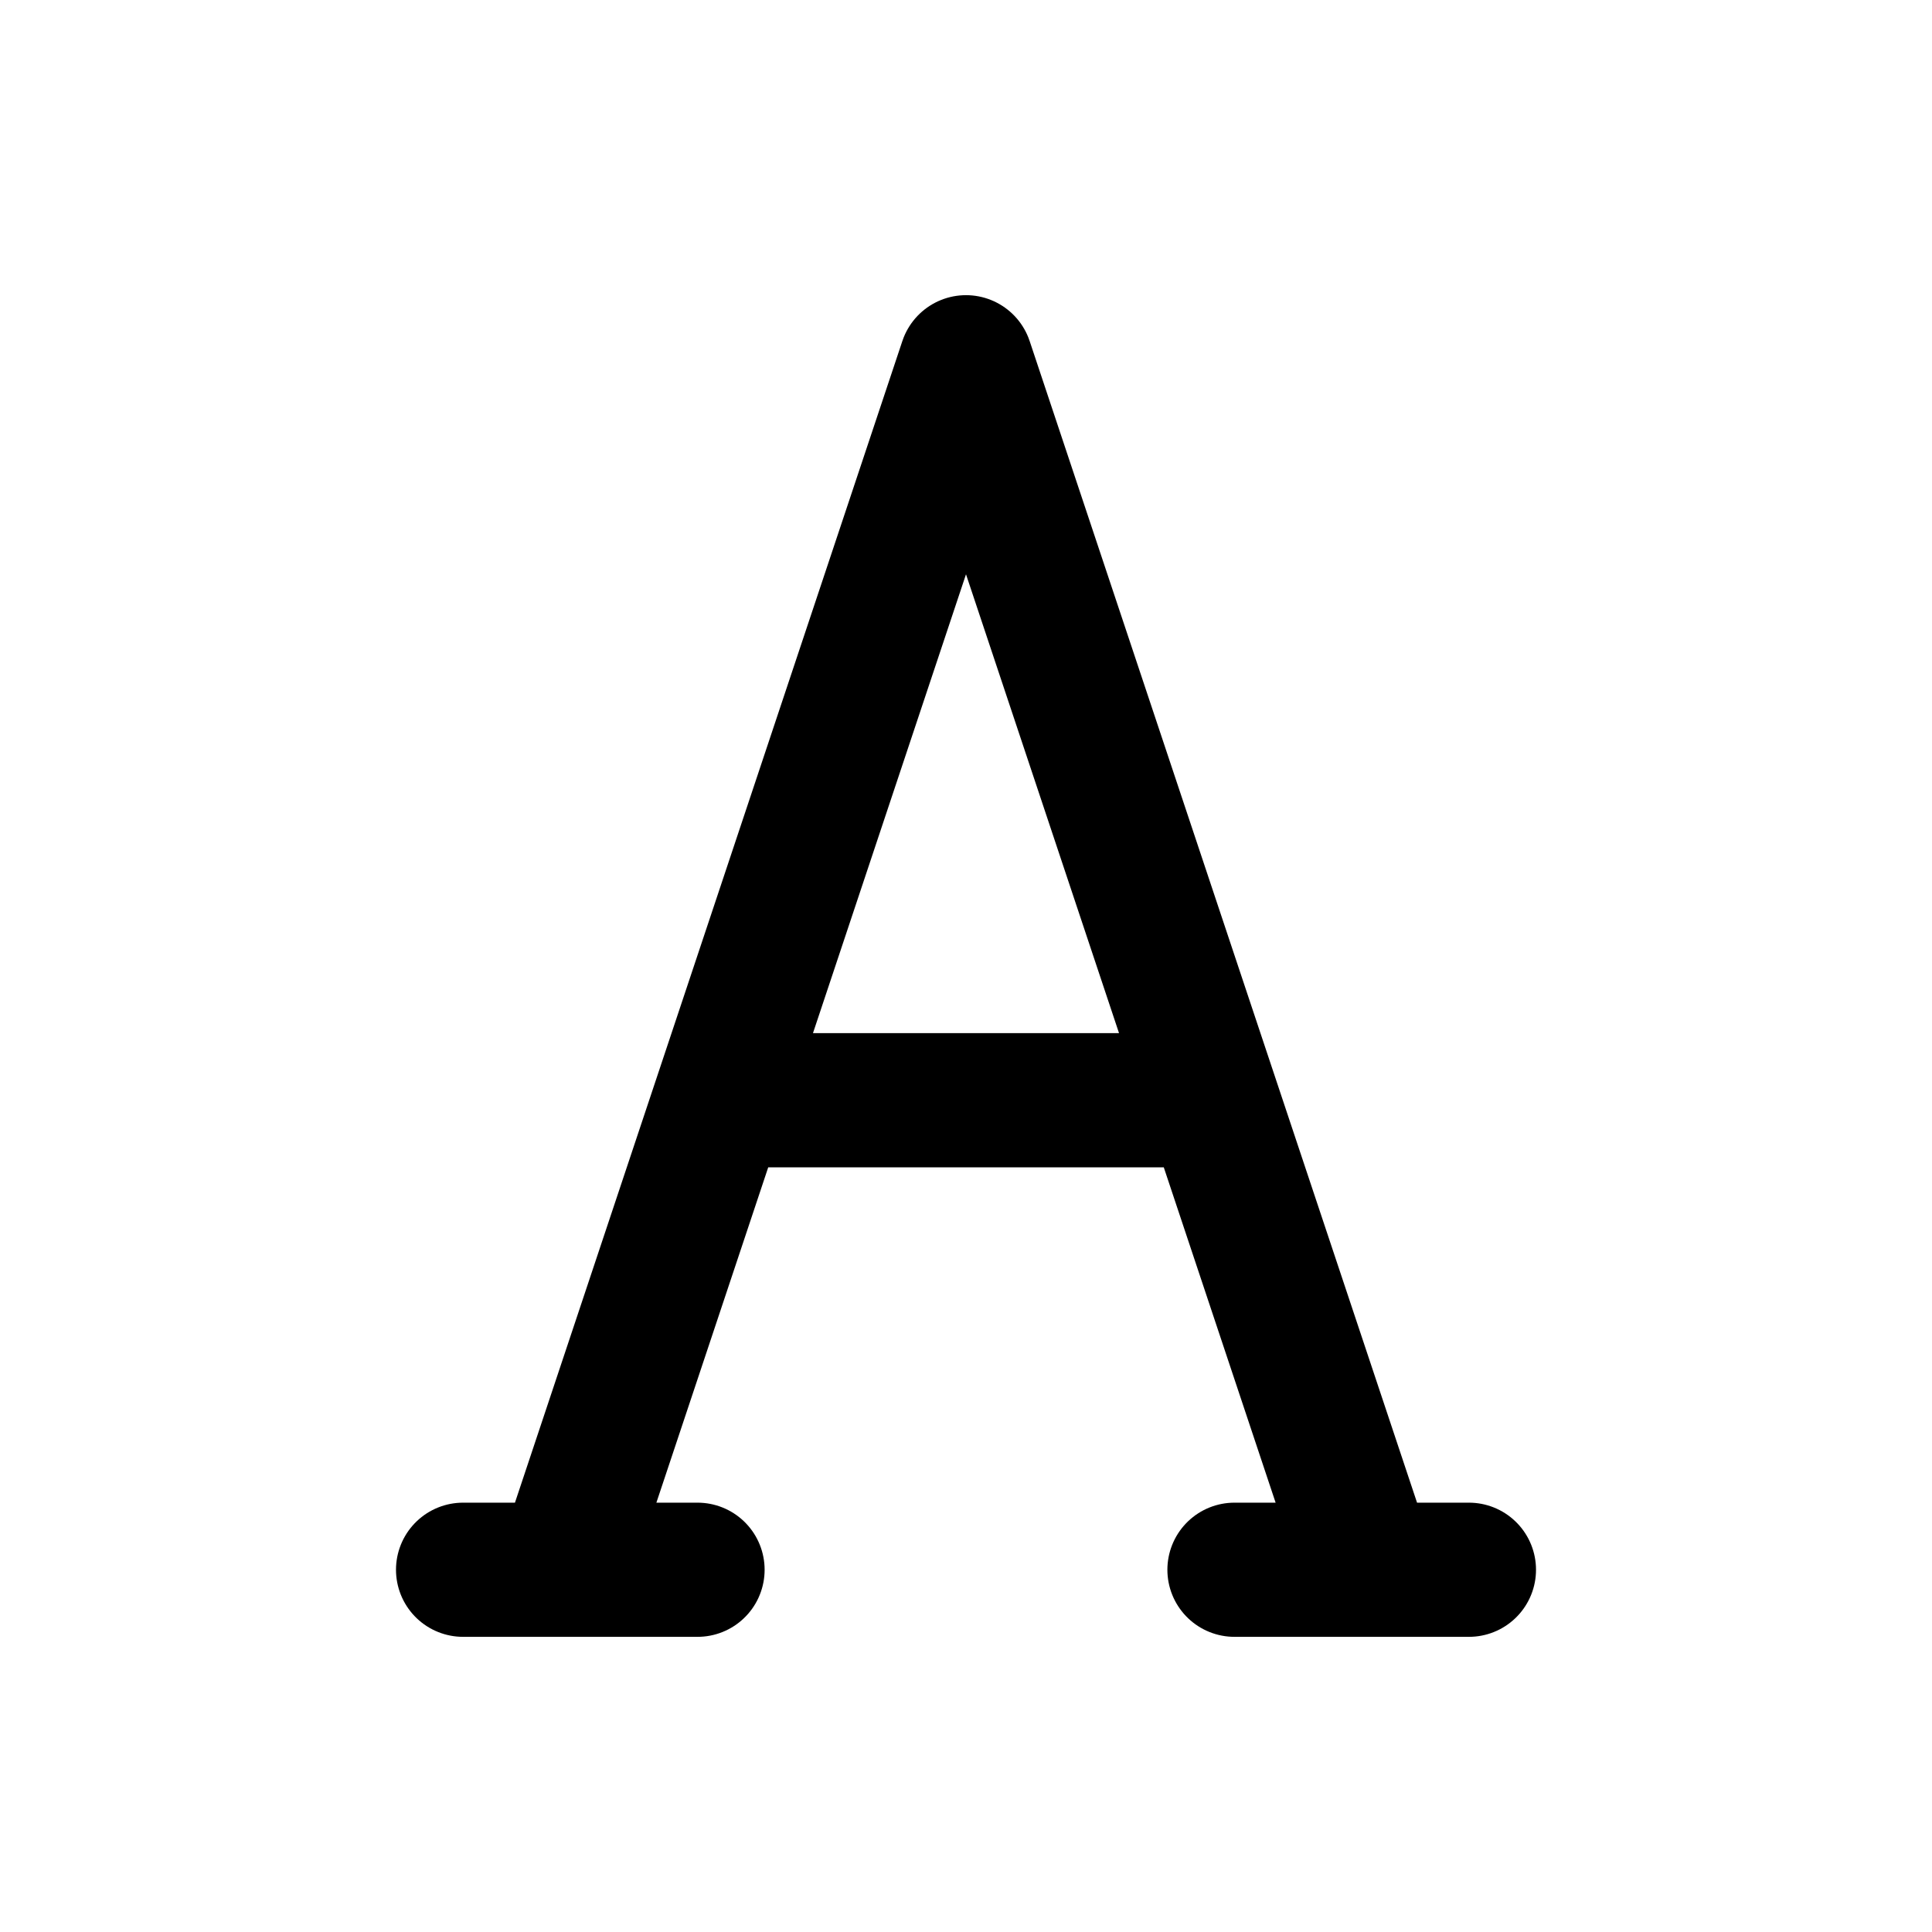
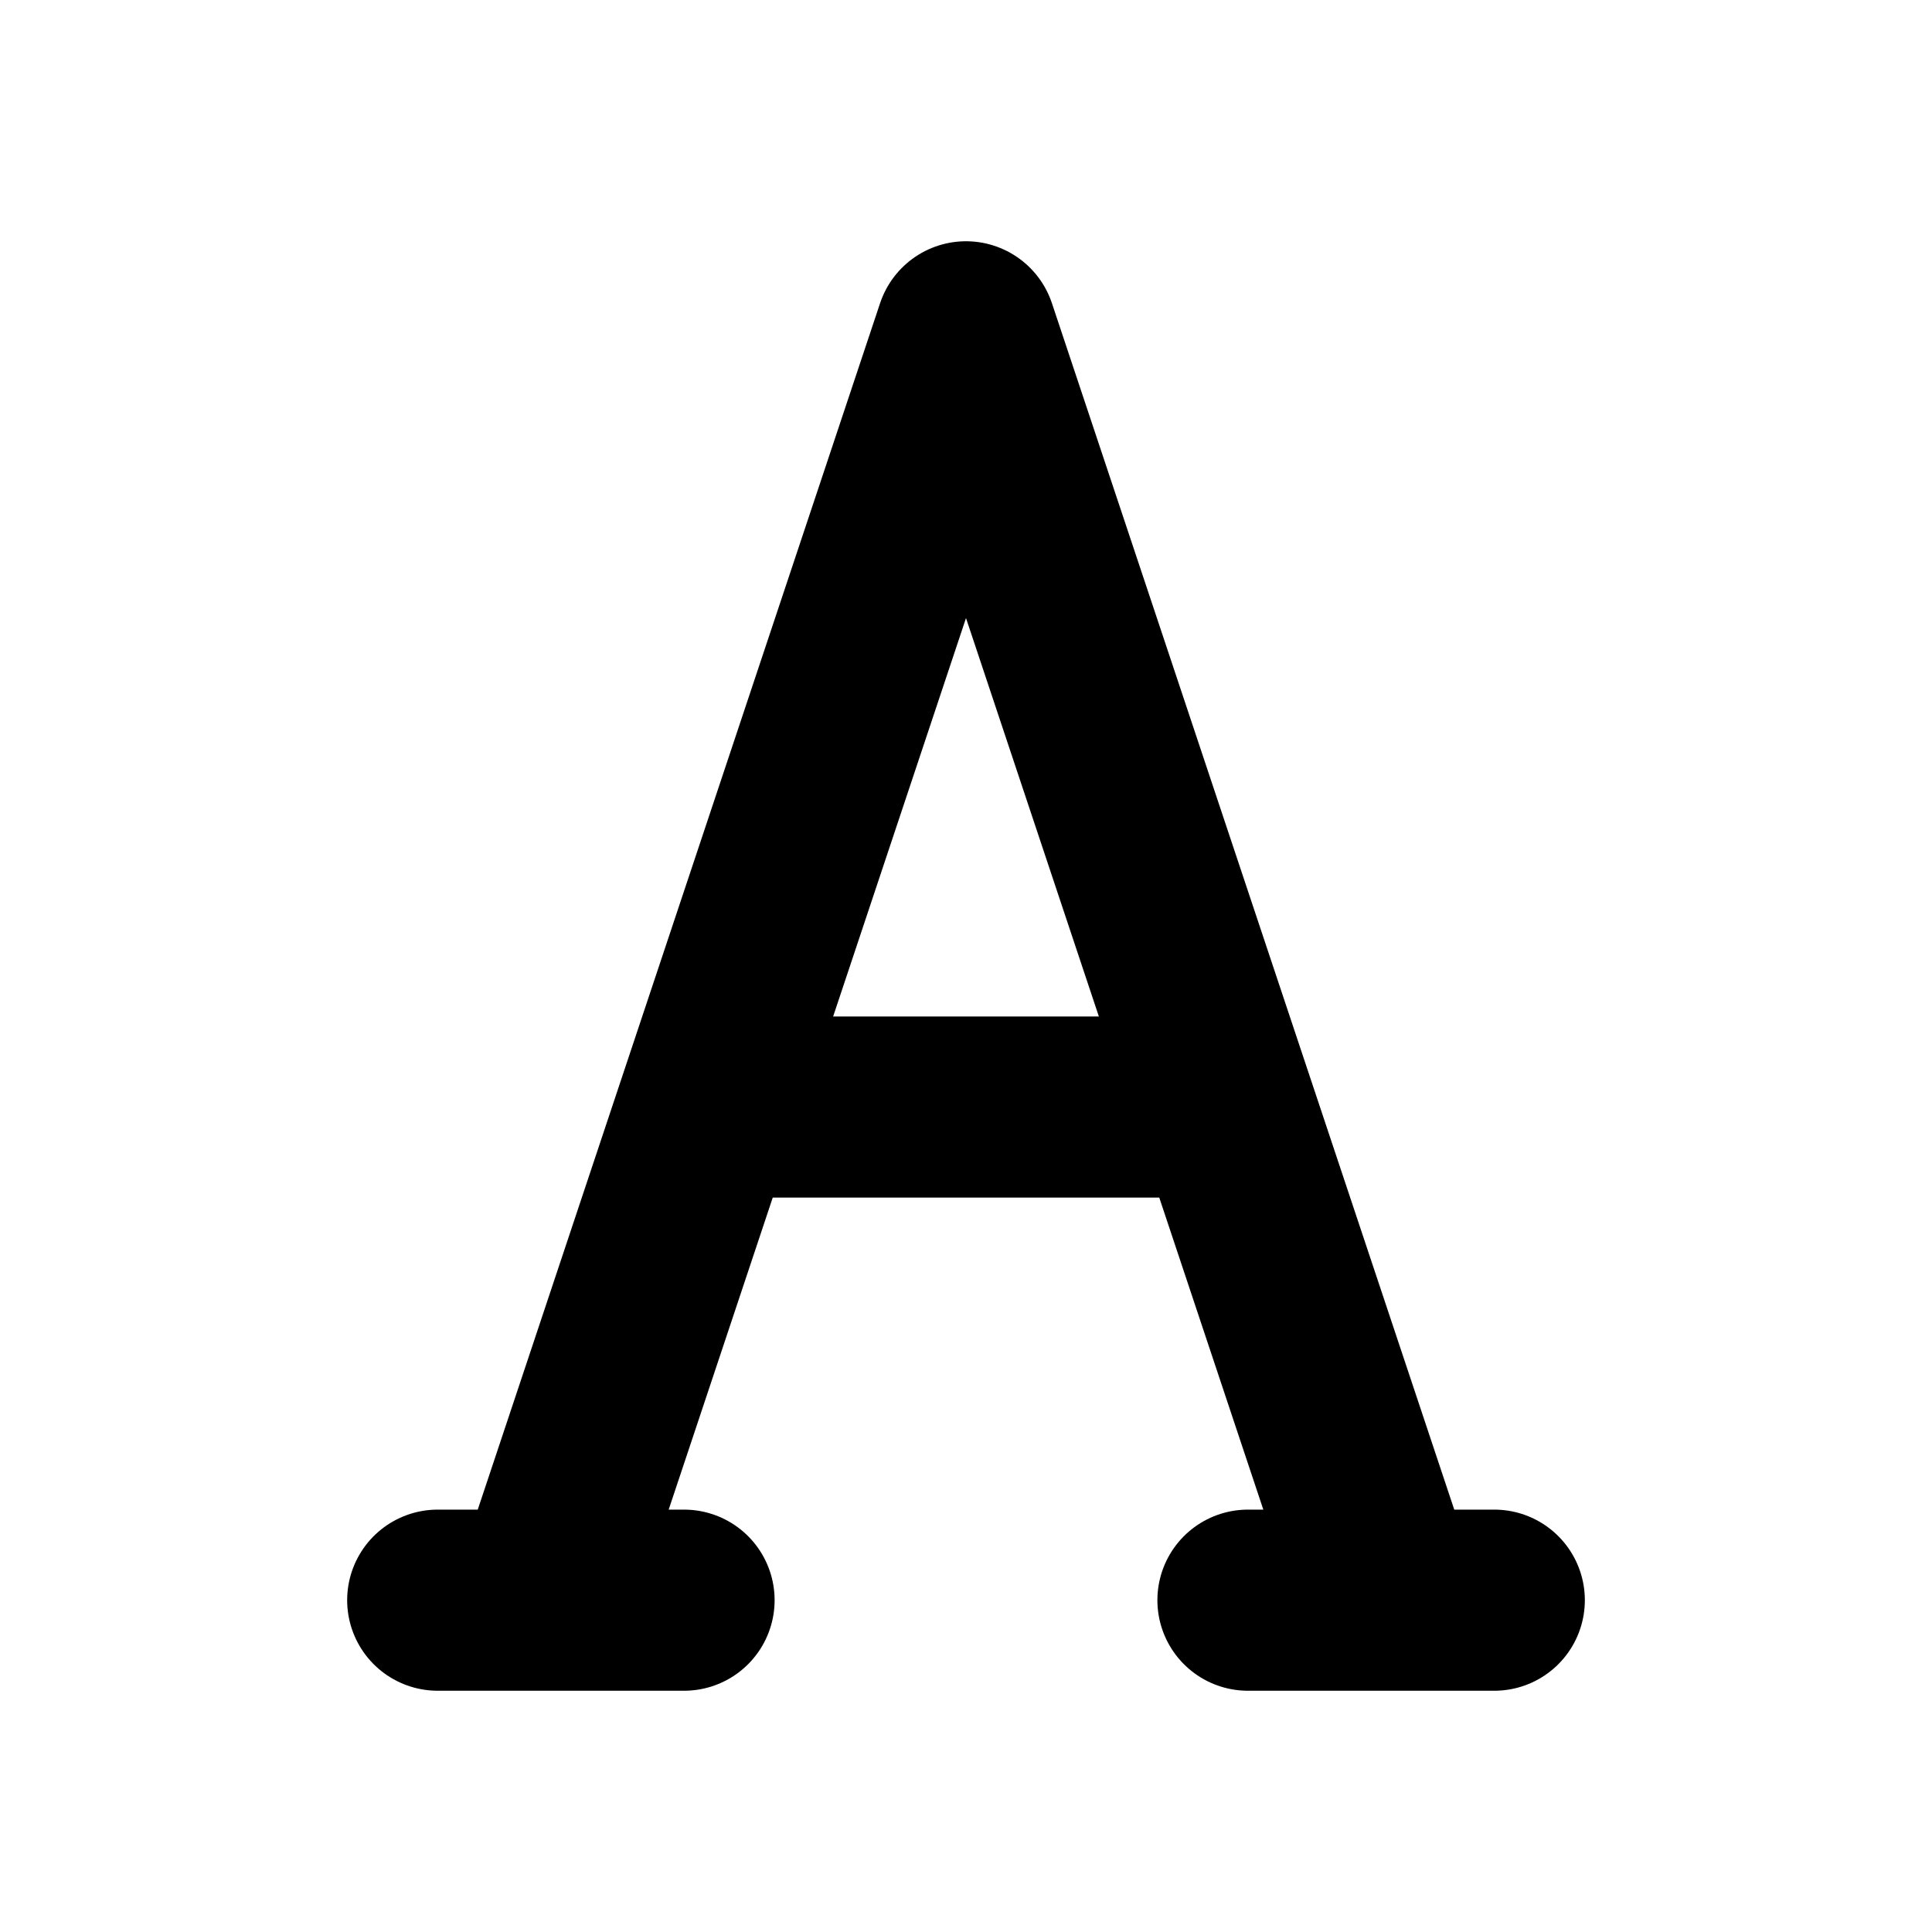
- <svg xmlns="http://www.w3.org/2000/svg" width="14px" height="14px" viewBox="0 0 14 14" version="1.1">
-   <g id="surface1">
-     <path style="fill:none;stroke-width:2;stroke-linecap:round;stroke-linejoin:round;stroke:rgb(0%,0%,0%);stroke-opacity:1;stroke-miterlimit:4;" d="M 16.002 21 L 19.497 21 M 5.997 21 L 12 3 L 18.003 21 M 4.503 21 L 7.998 21 M 14.997 14.001 L 9.003 14.001 " transform="matrix(0.486111,0,0,0.486111,1.166667,1.166667)" />
-   </g>
+ <svg xmlns="http://www.w3.org/2000/svg" width="16" height="16" viewBox="0 0 16 16" fill="none">
+   <path d="M10.335 13.252H12.375M4.497 13.252L8 2.748L11.503 13.252M3.625 13.252H5.665M9.749 9.168H6.251" stroke="black" stroke-width="1.5" stroke-linecap="round" stroke-linejoin="round" />
</svg>
